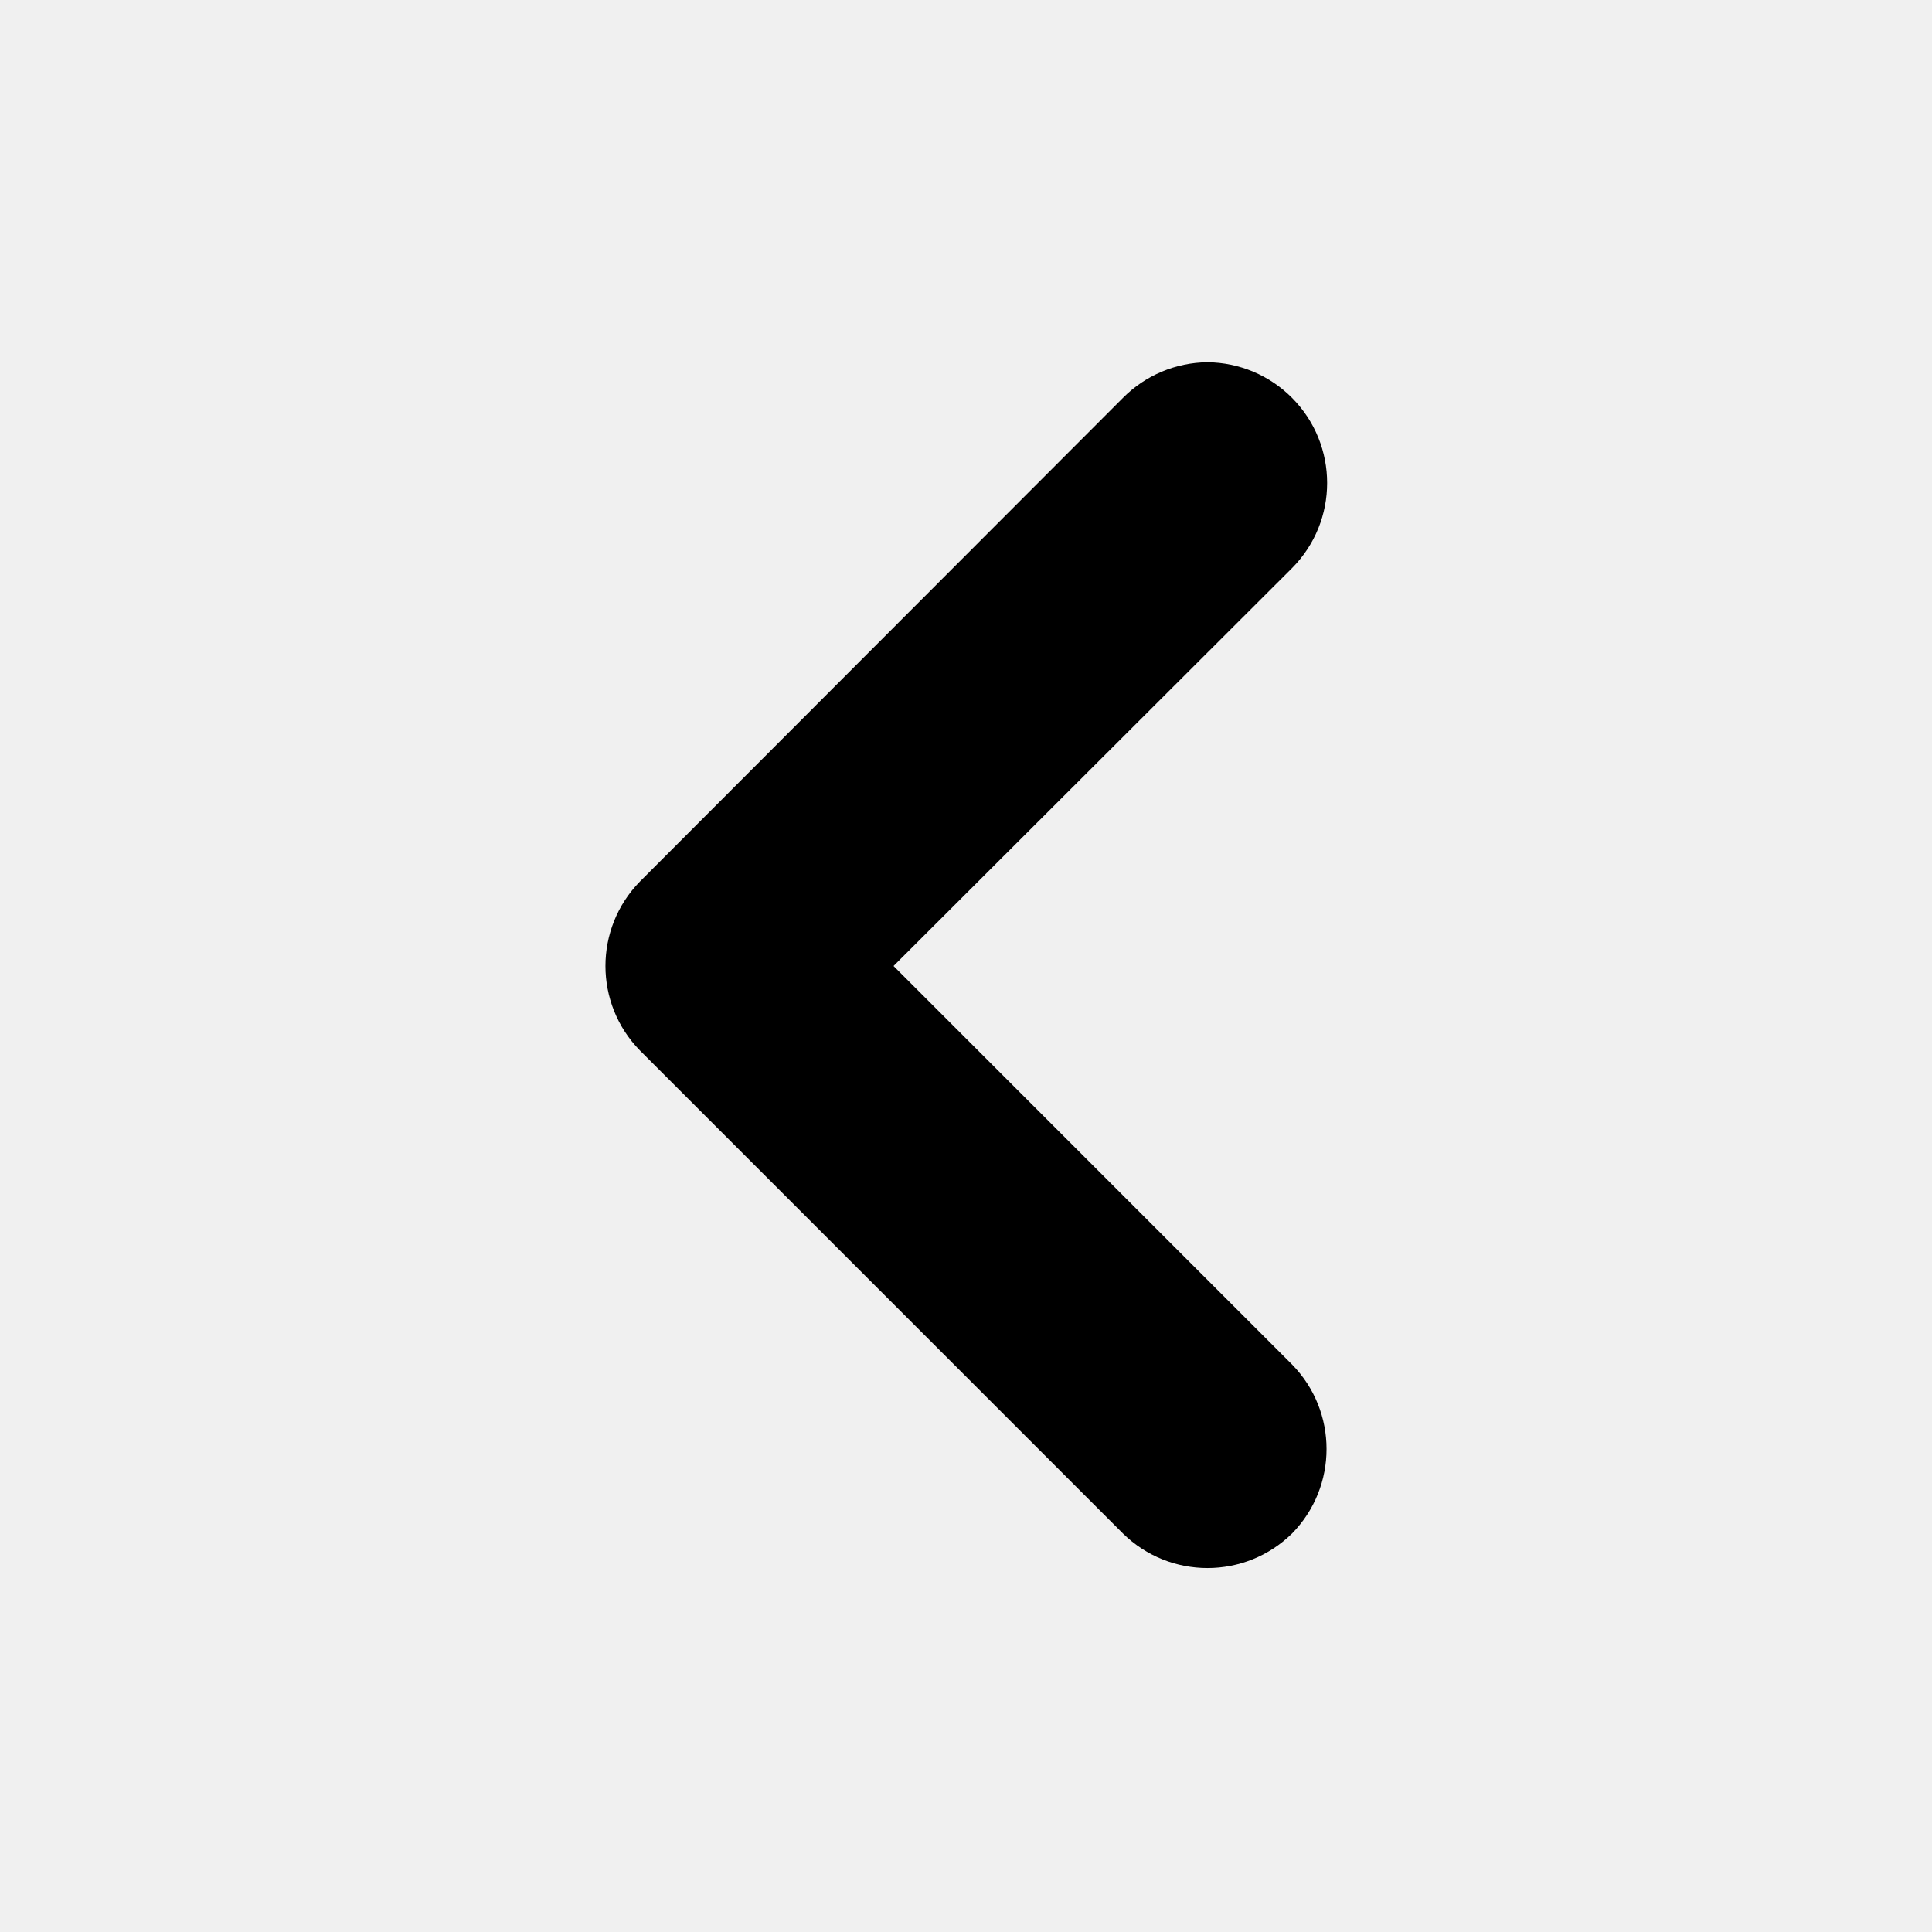
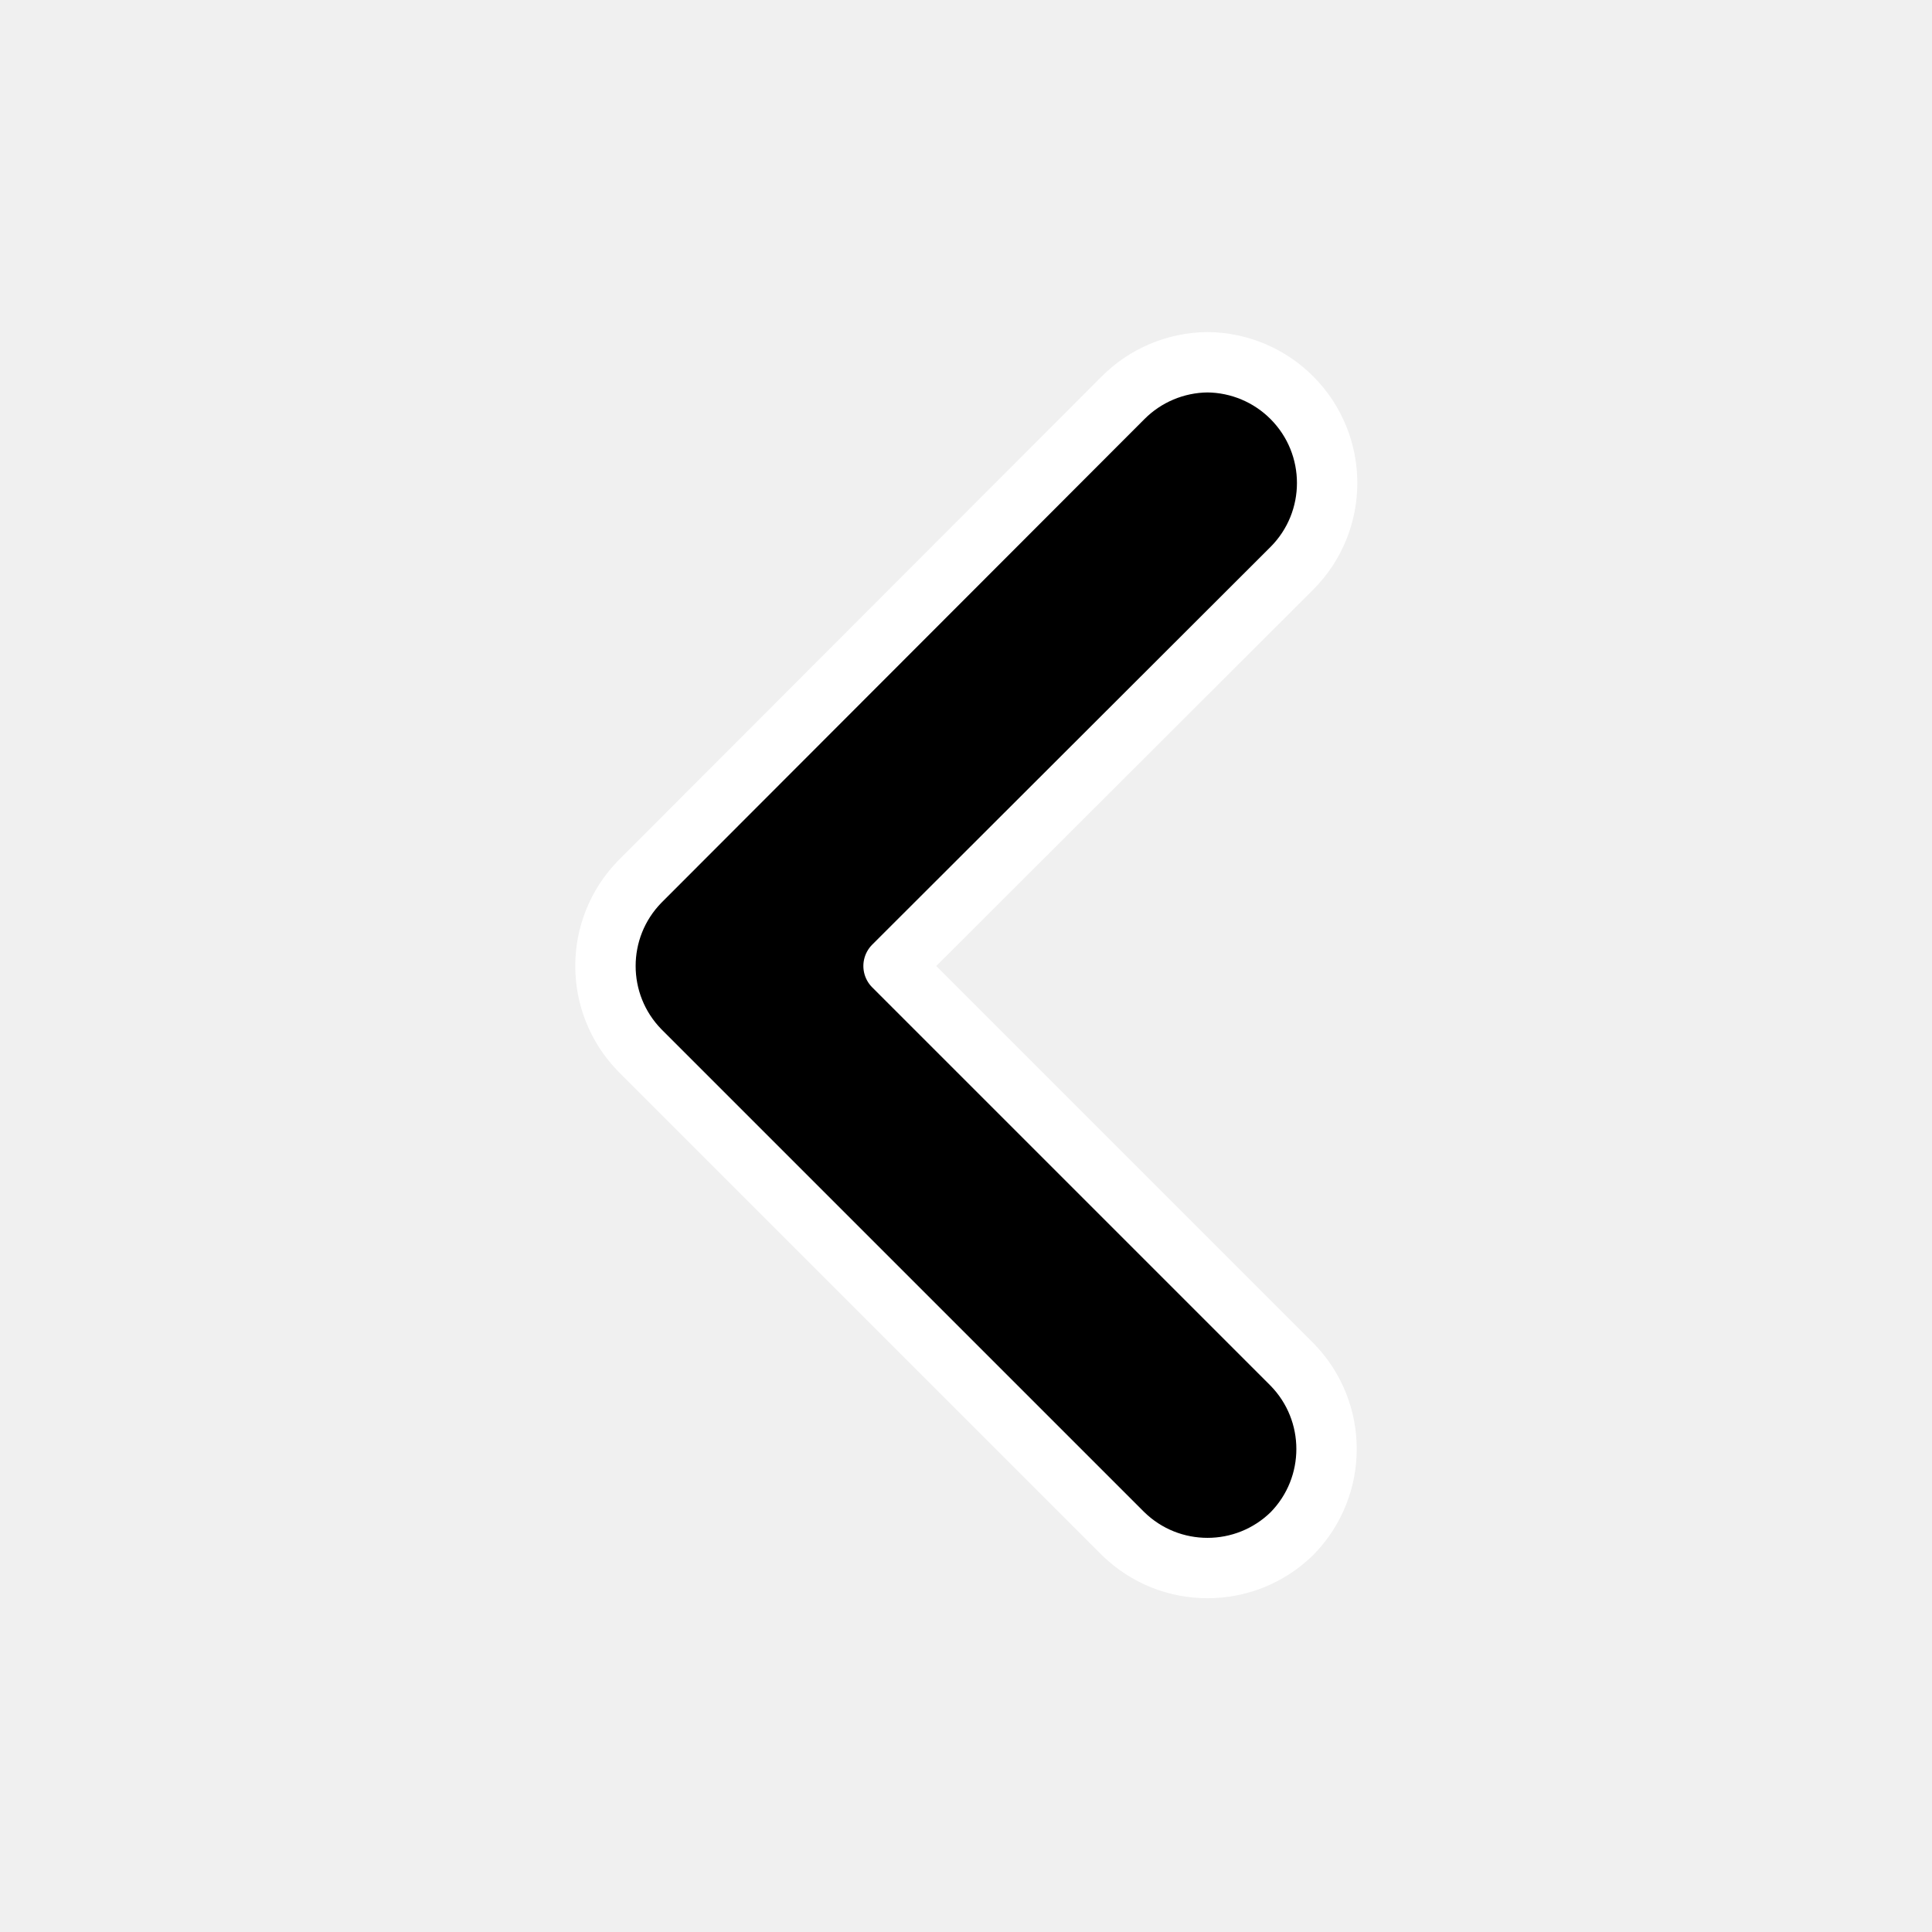
<svg xmlns="http://www.w3.org/2000/svg" width="32" height="32" xml:space="preserve" version="1.1" id="svg1">
  <defs id="defs1" />
-   <path style="color:#000000;fill:#000000;stroke-linecap:round;stroke-linejoin:round;-inkscape-stroke:none" d="m 20,6 a 2,2 0 0 1 1.4,0.59 2,2 0 0 1 0,2.82 l -6.6,6.59 6.6,6.6 a 2,2 0 0 1 0,2.8 2,2 0 0 1 -2.8,0 l -8,-8 a 2,2 0 0 1 0,-2.8 l 8,-8.01 A 2,2 0 0 1 20,6 Z" id="path15" />
+   <path stroke="#fff" style="color:#000000;fill:#000000;stroke-linecap:round;stroke-linejoin:round;-inkscape-stroke:none" d="m 20,6 a 2,2 0 0 1 1.4,0.59 2,2 0 0 1 0,2.82 l -6.6,6.59 6.6,6.6 a 2,2 0 0 1 0,2.8 2,2 0 0 1 -2.8,0 l -8,-8 a 2,2 0 0 1 0,-2.8 l 8,-8.01 A 2,2 0 0 1 20,6 Z" id="path15" />
</svg>
